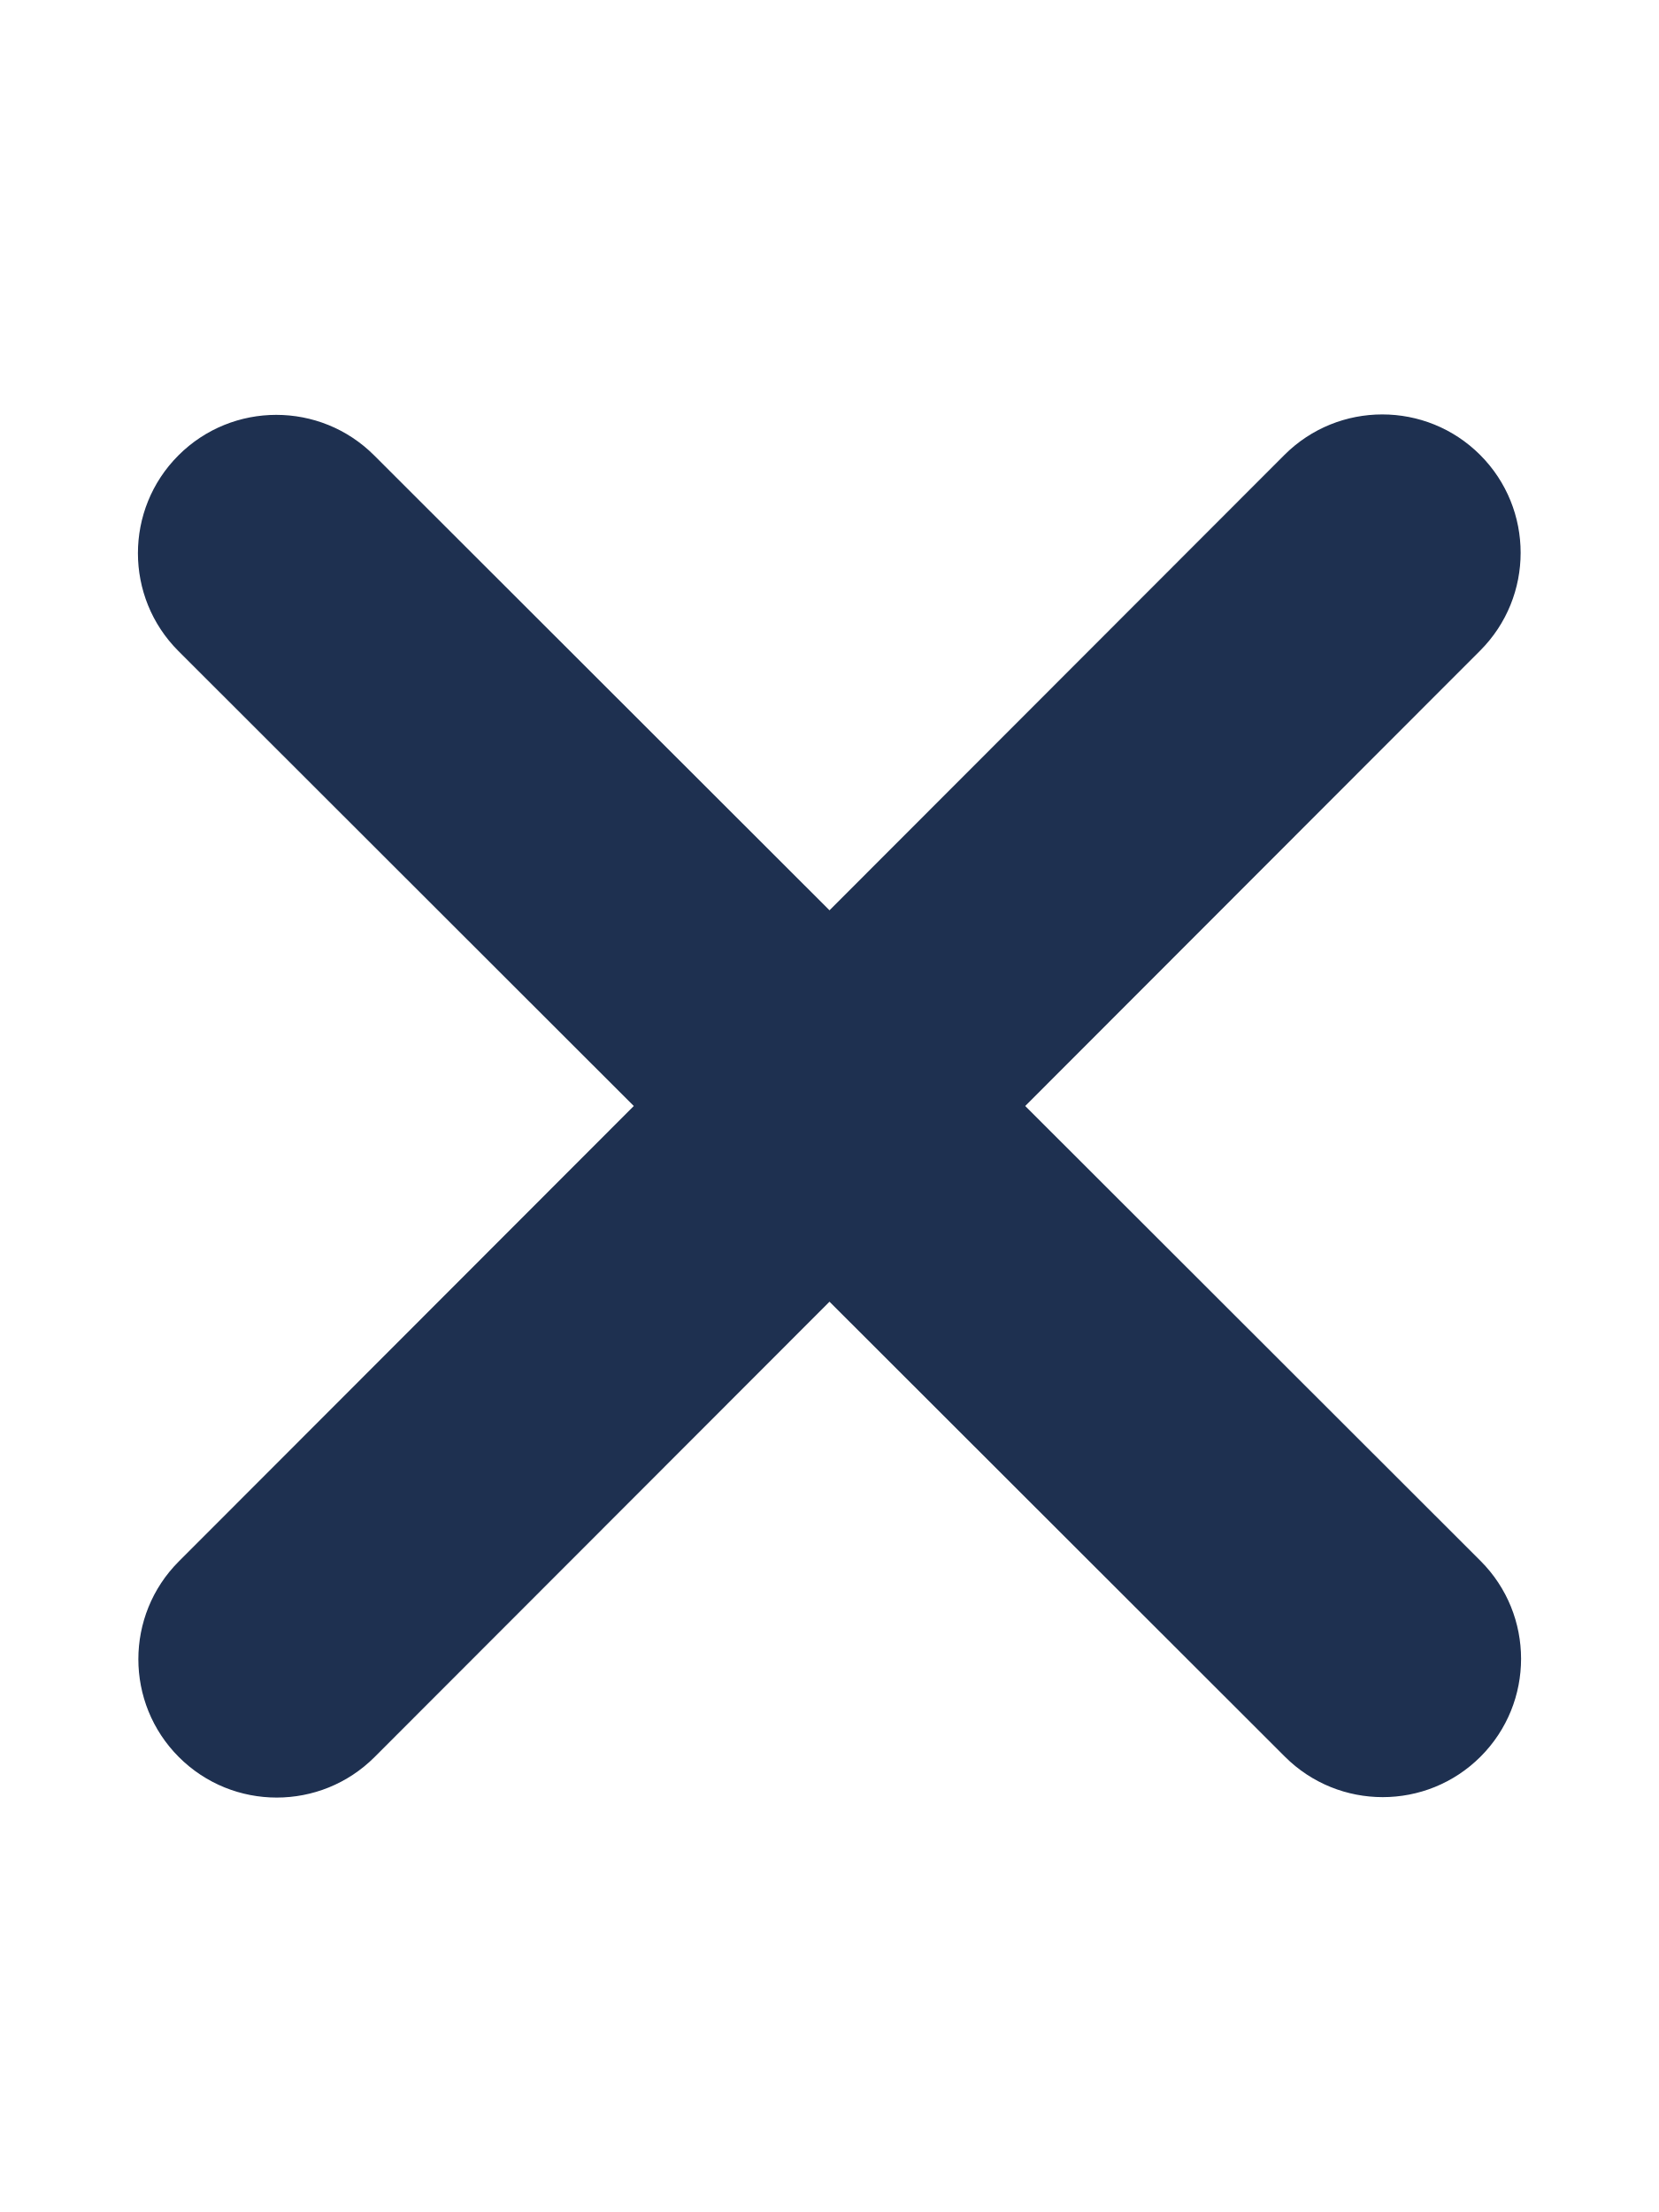
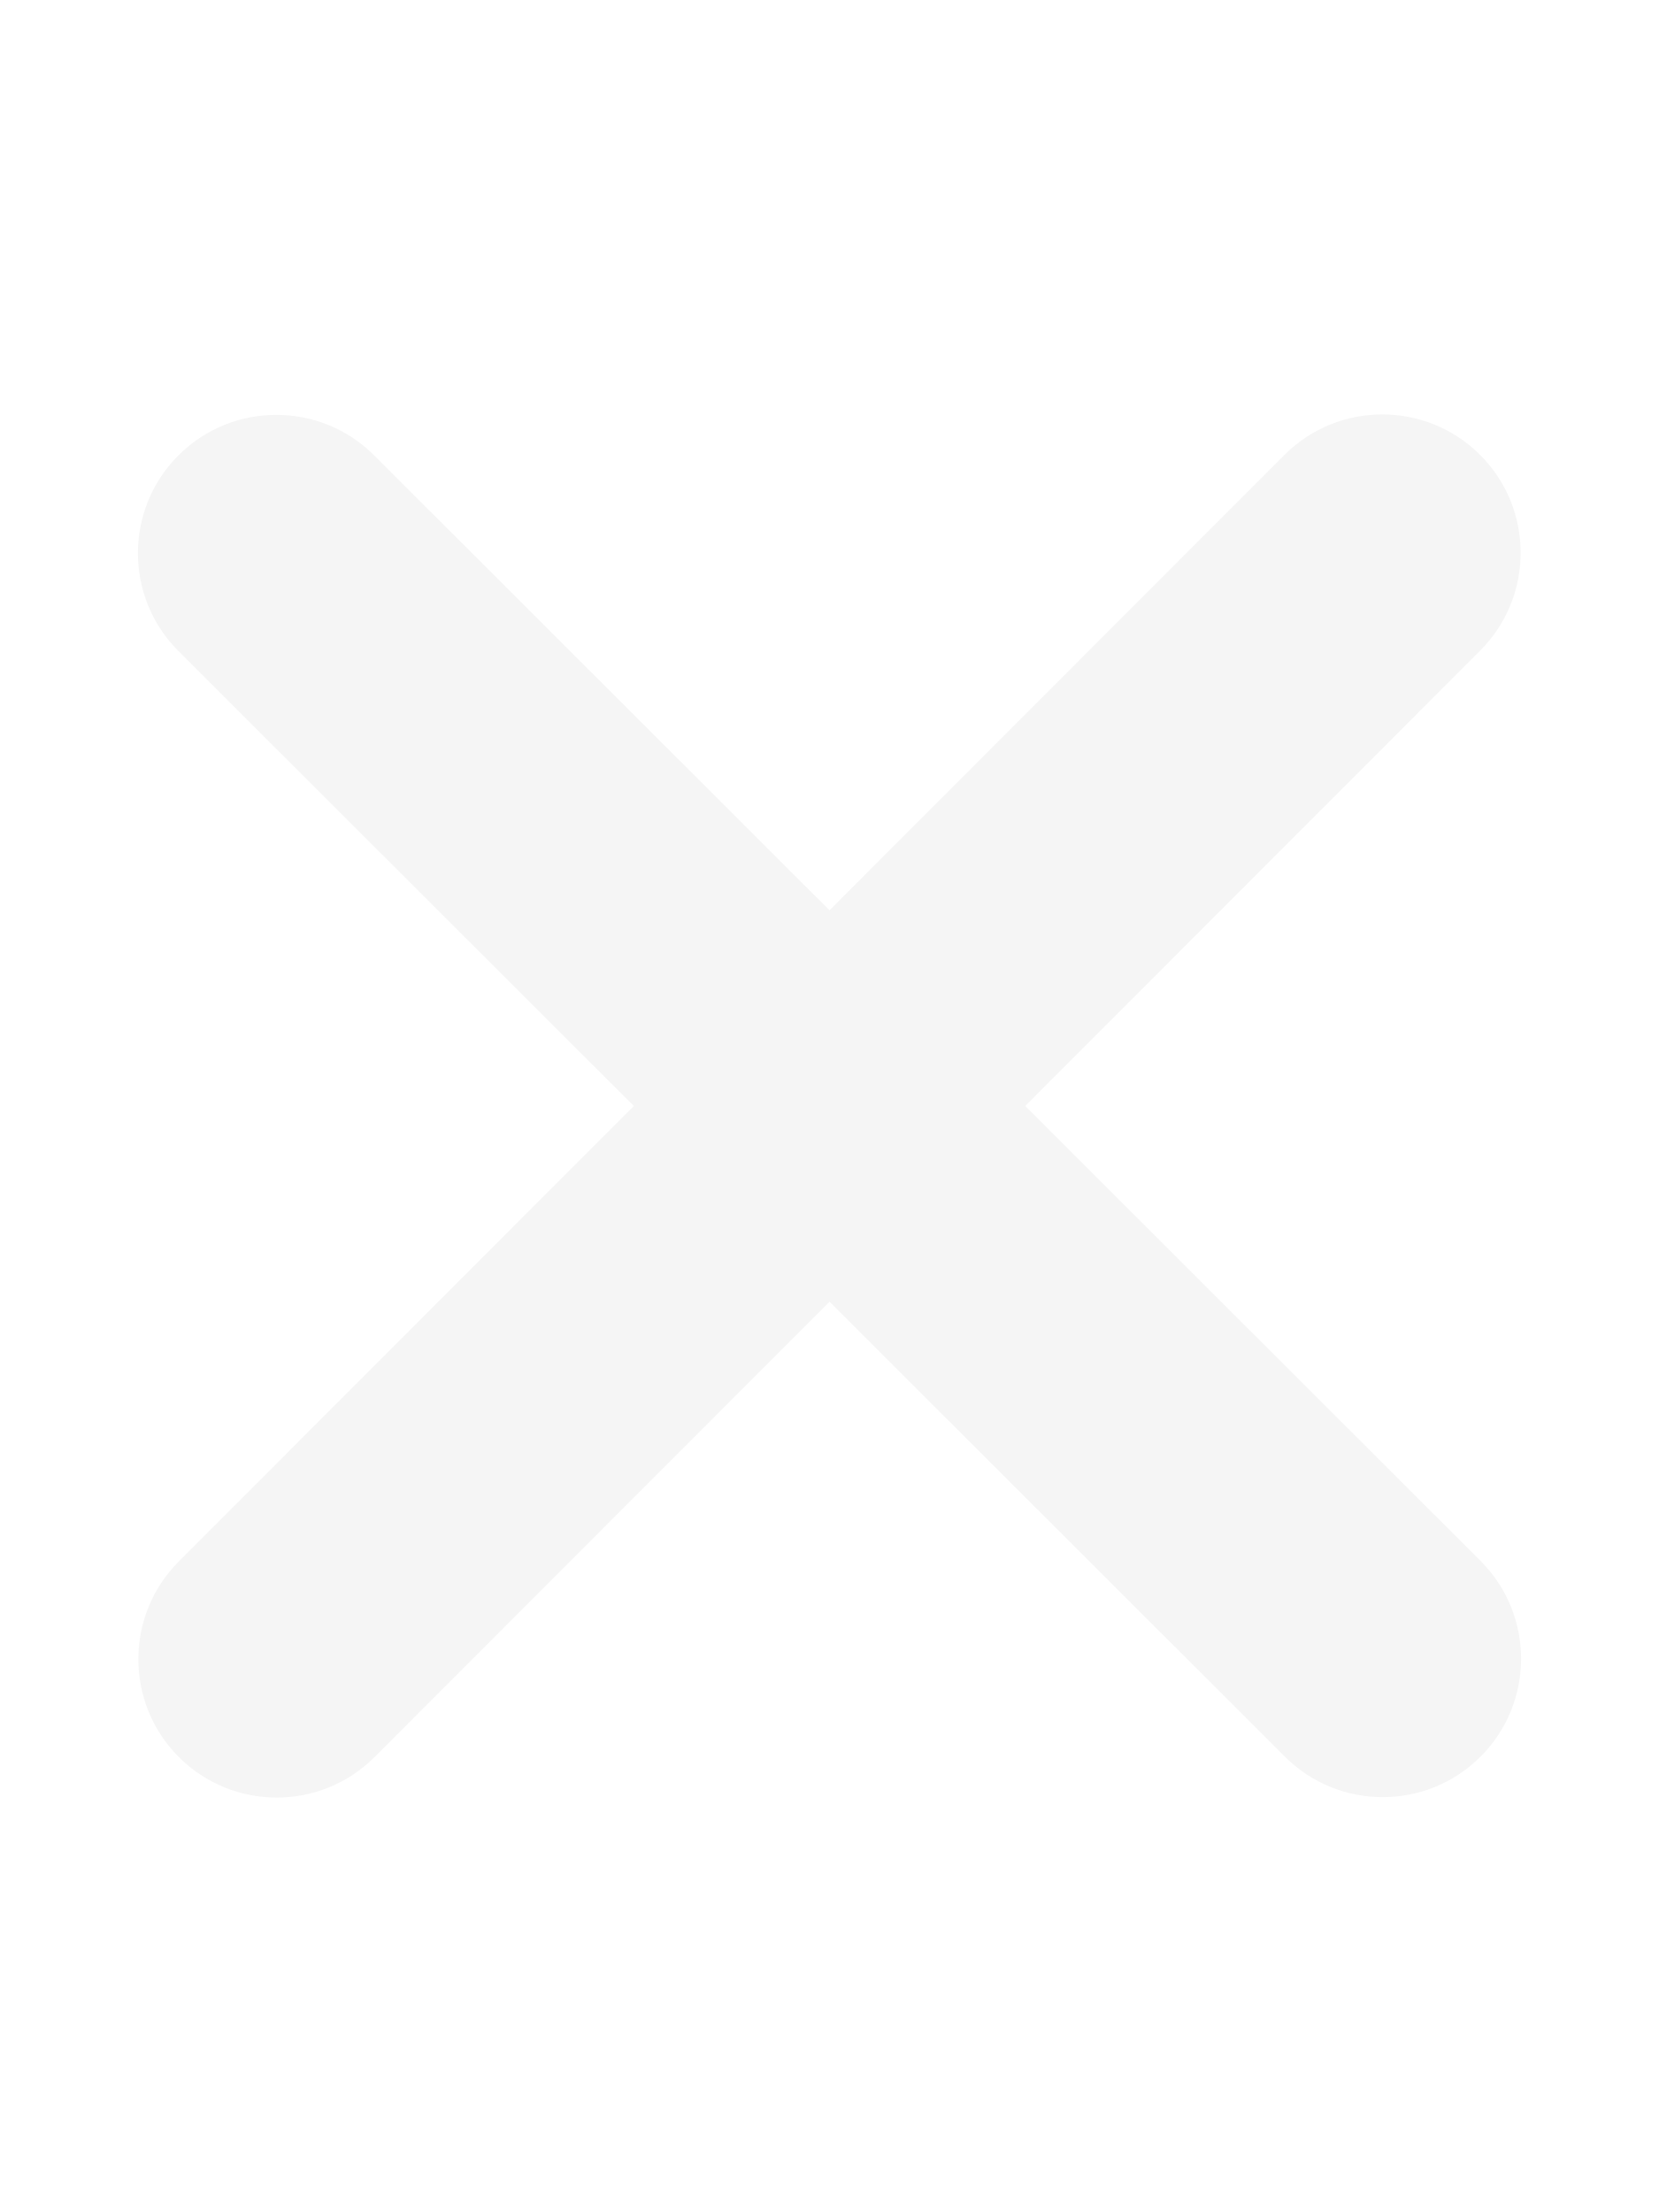
<svg xmlns="http://www.w3.org/2000/svg" height="16" width="12" viewBox="0 0 384 512">
-   <path opacity="1" fill="#1E3050" d="M342.6 150.6c12.5-12.5 12.5-32.8 0-45.3s-32.8-12.5-45.3 0L192 210.7 86.6 105.4c-12.5-12.5-32.8-12.5-45.3 0s-12.5 32.8 0 45.3L146.7 256 41.4 361.4c-12.5 12.5-12.5 32.8 0 45.3s32.8 12.5 45.3 0L192 301.3 297.4 406.6c12.5 12.5 32.8 12.5 45.3 0s12.5-32.8 0-45.3L237.3 256 342.6 150.6z" />
+   <path opacity="1" fill="#f5f5f5" d="M342.6 150.6c12.5-12.5 12.5-32.8 0-45.3s-32.8-12.5-45.3 0L192 210.7 86.6 105.4c-12.5-12.5-32.8-12.5-45.3 0s-12.5 32.8 0 45.3L146.7 256 41.4 361.4c-12.5 12.5-12.5 32.8 0 45.3s32.8 12.5 45.3 0L192 301.3 297.4 406.6c12.5 12.5 32.8 12.5 45.3 0s12.5-32.8 0-45.3L237.3 256 342.6 150.6z" />
</svg>
